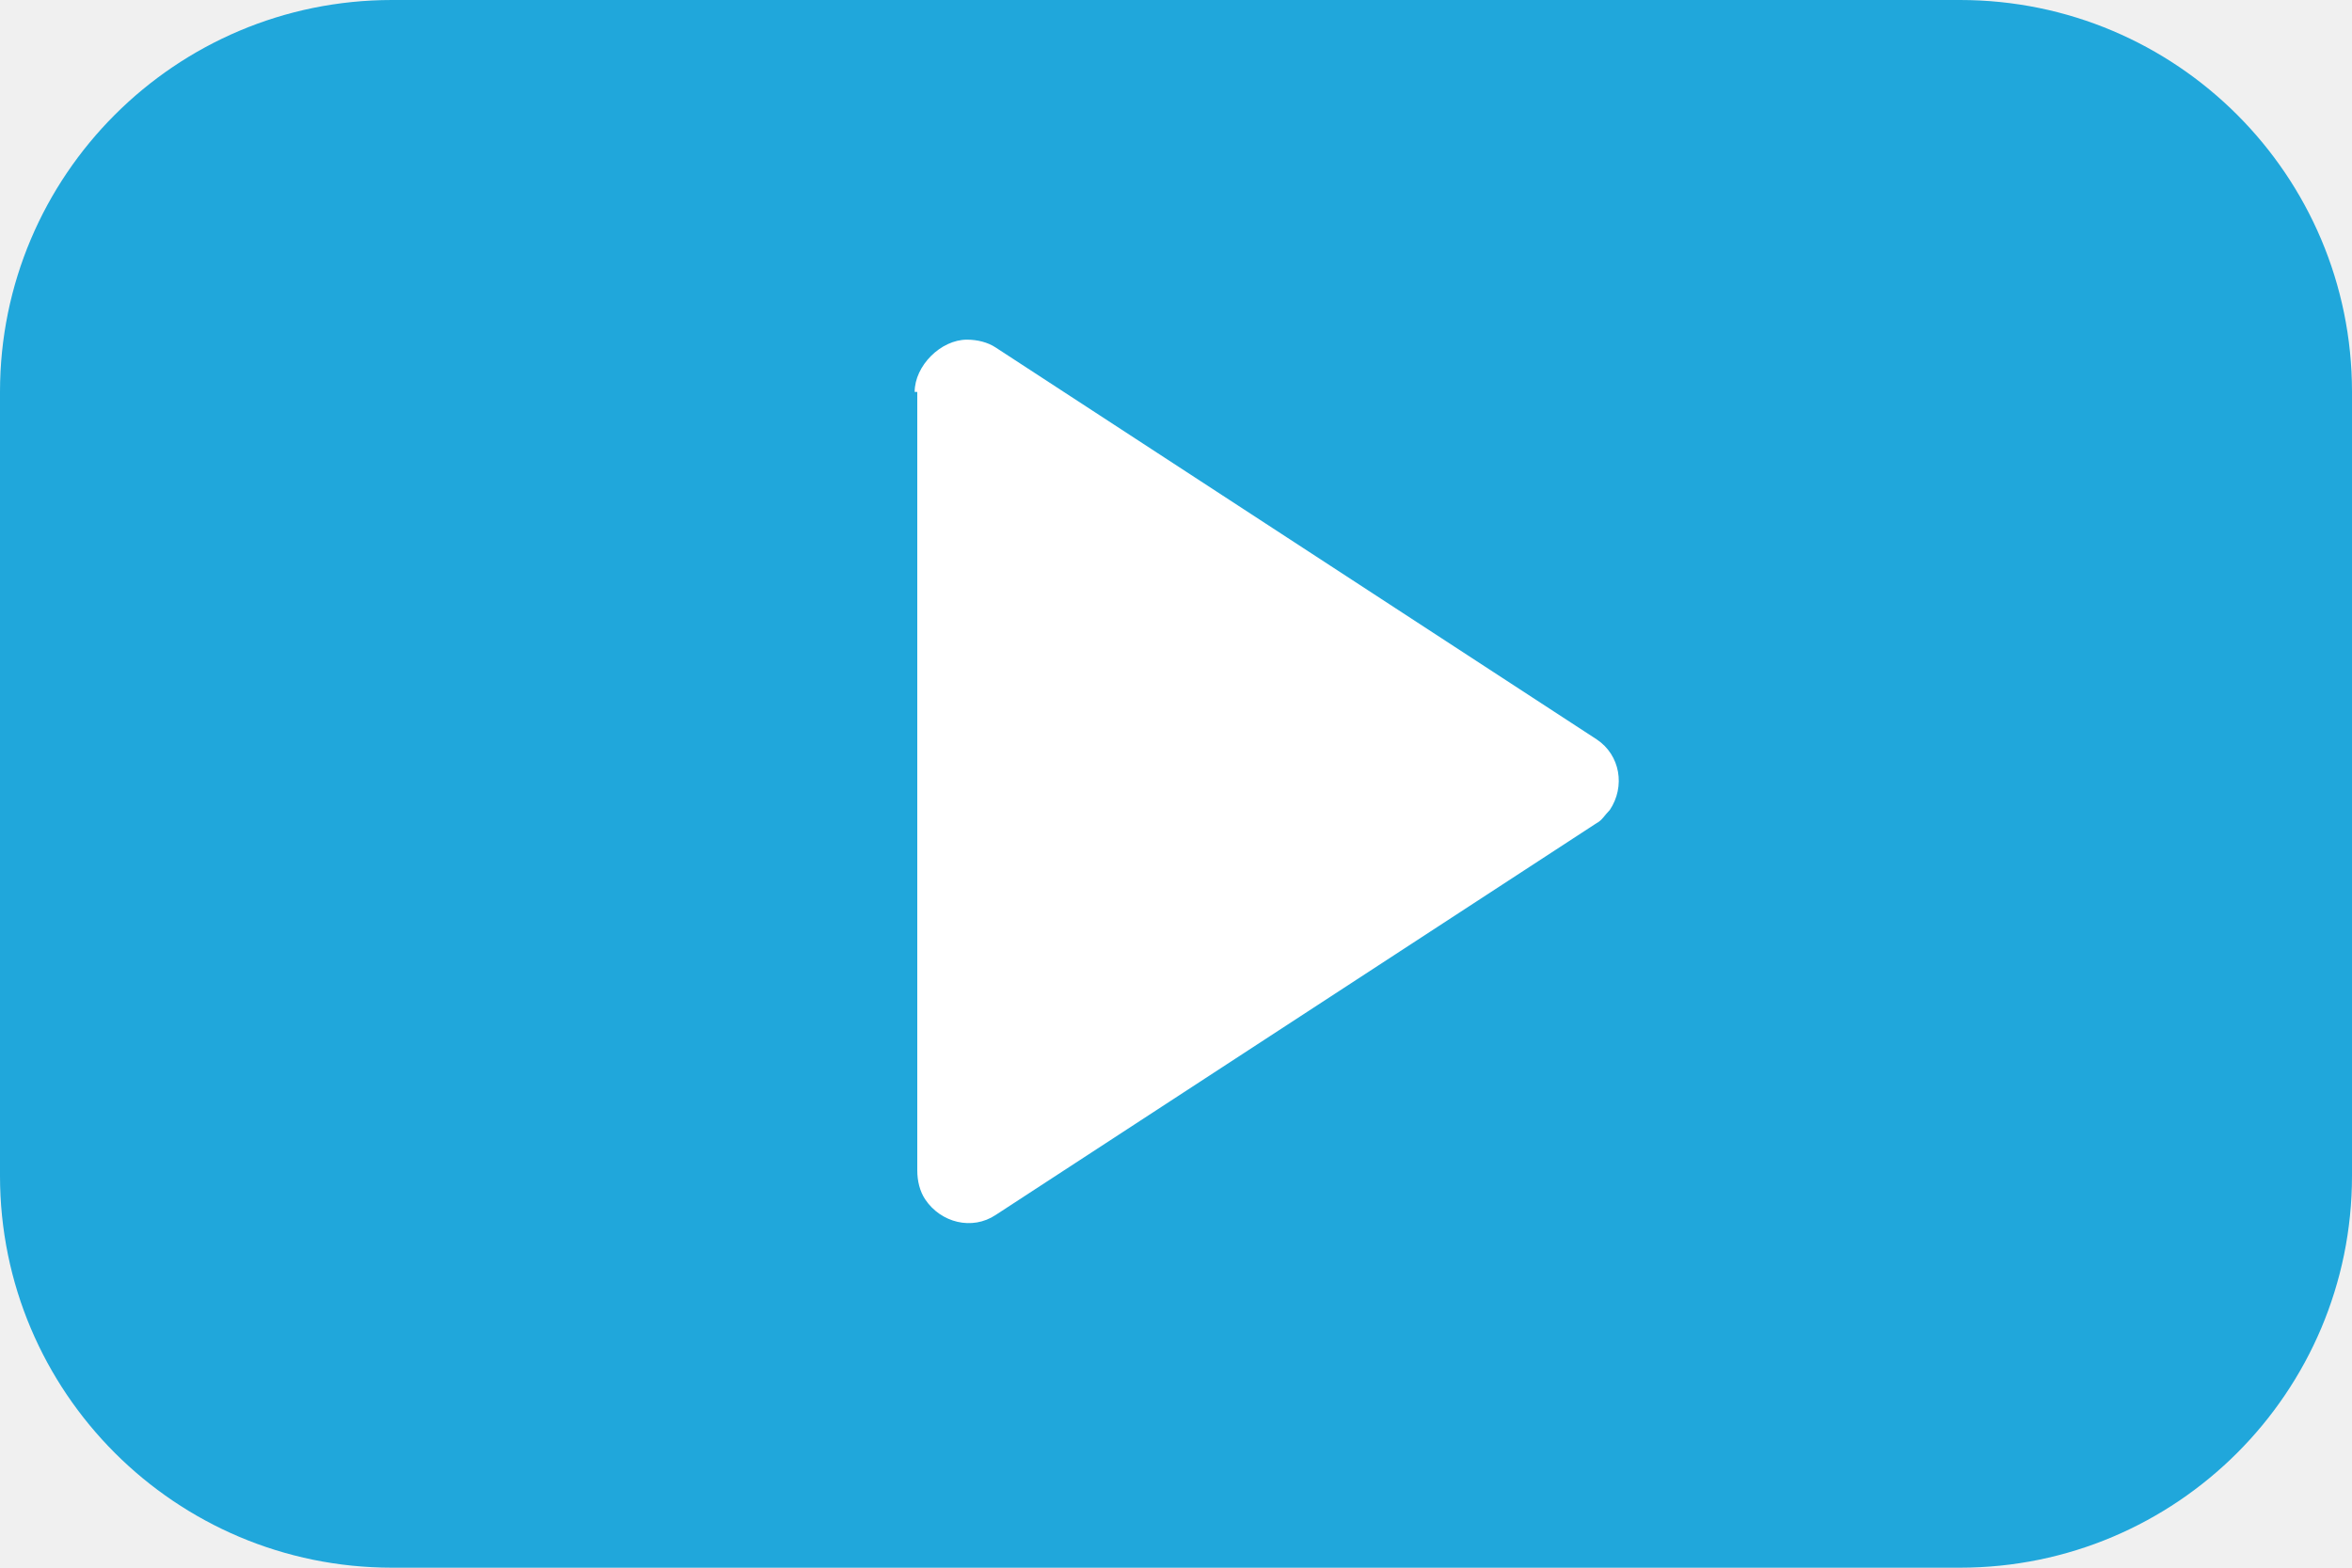
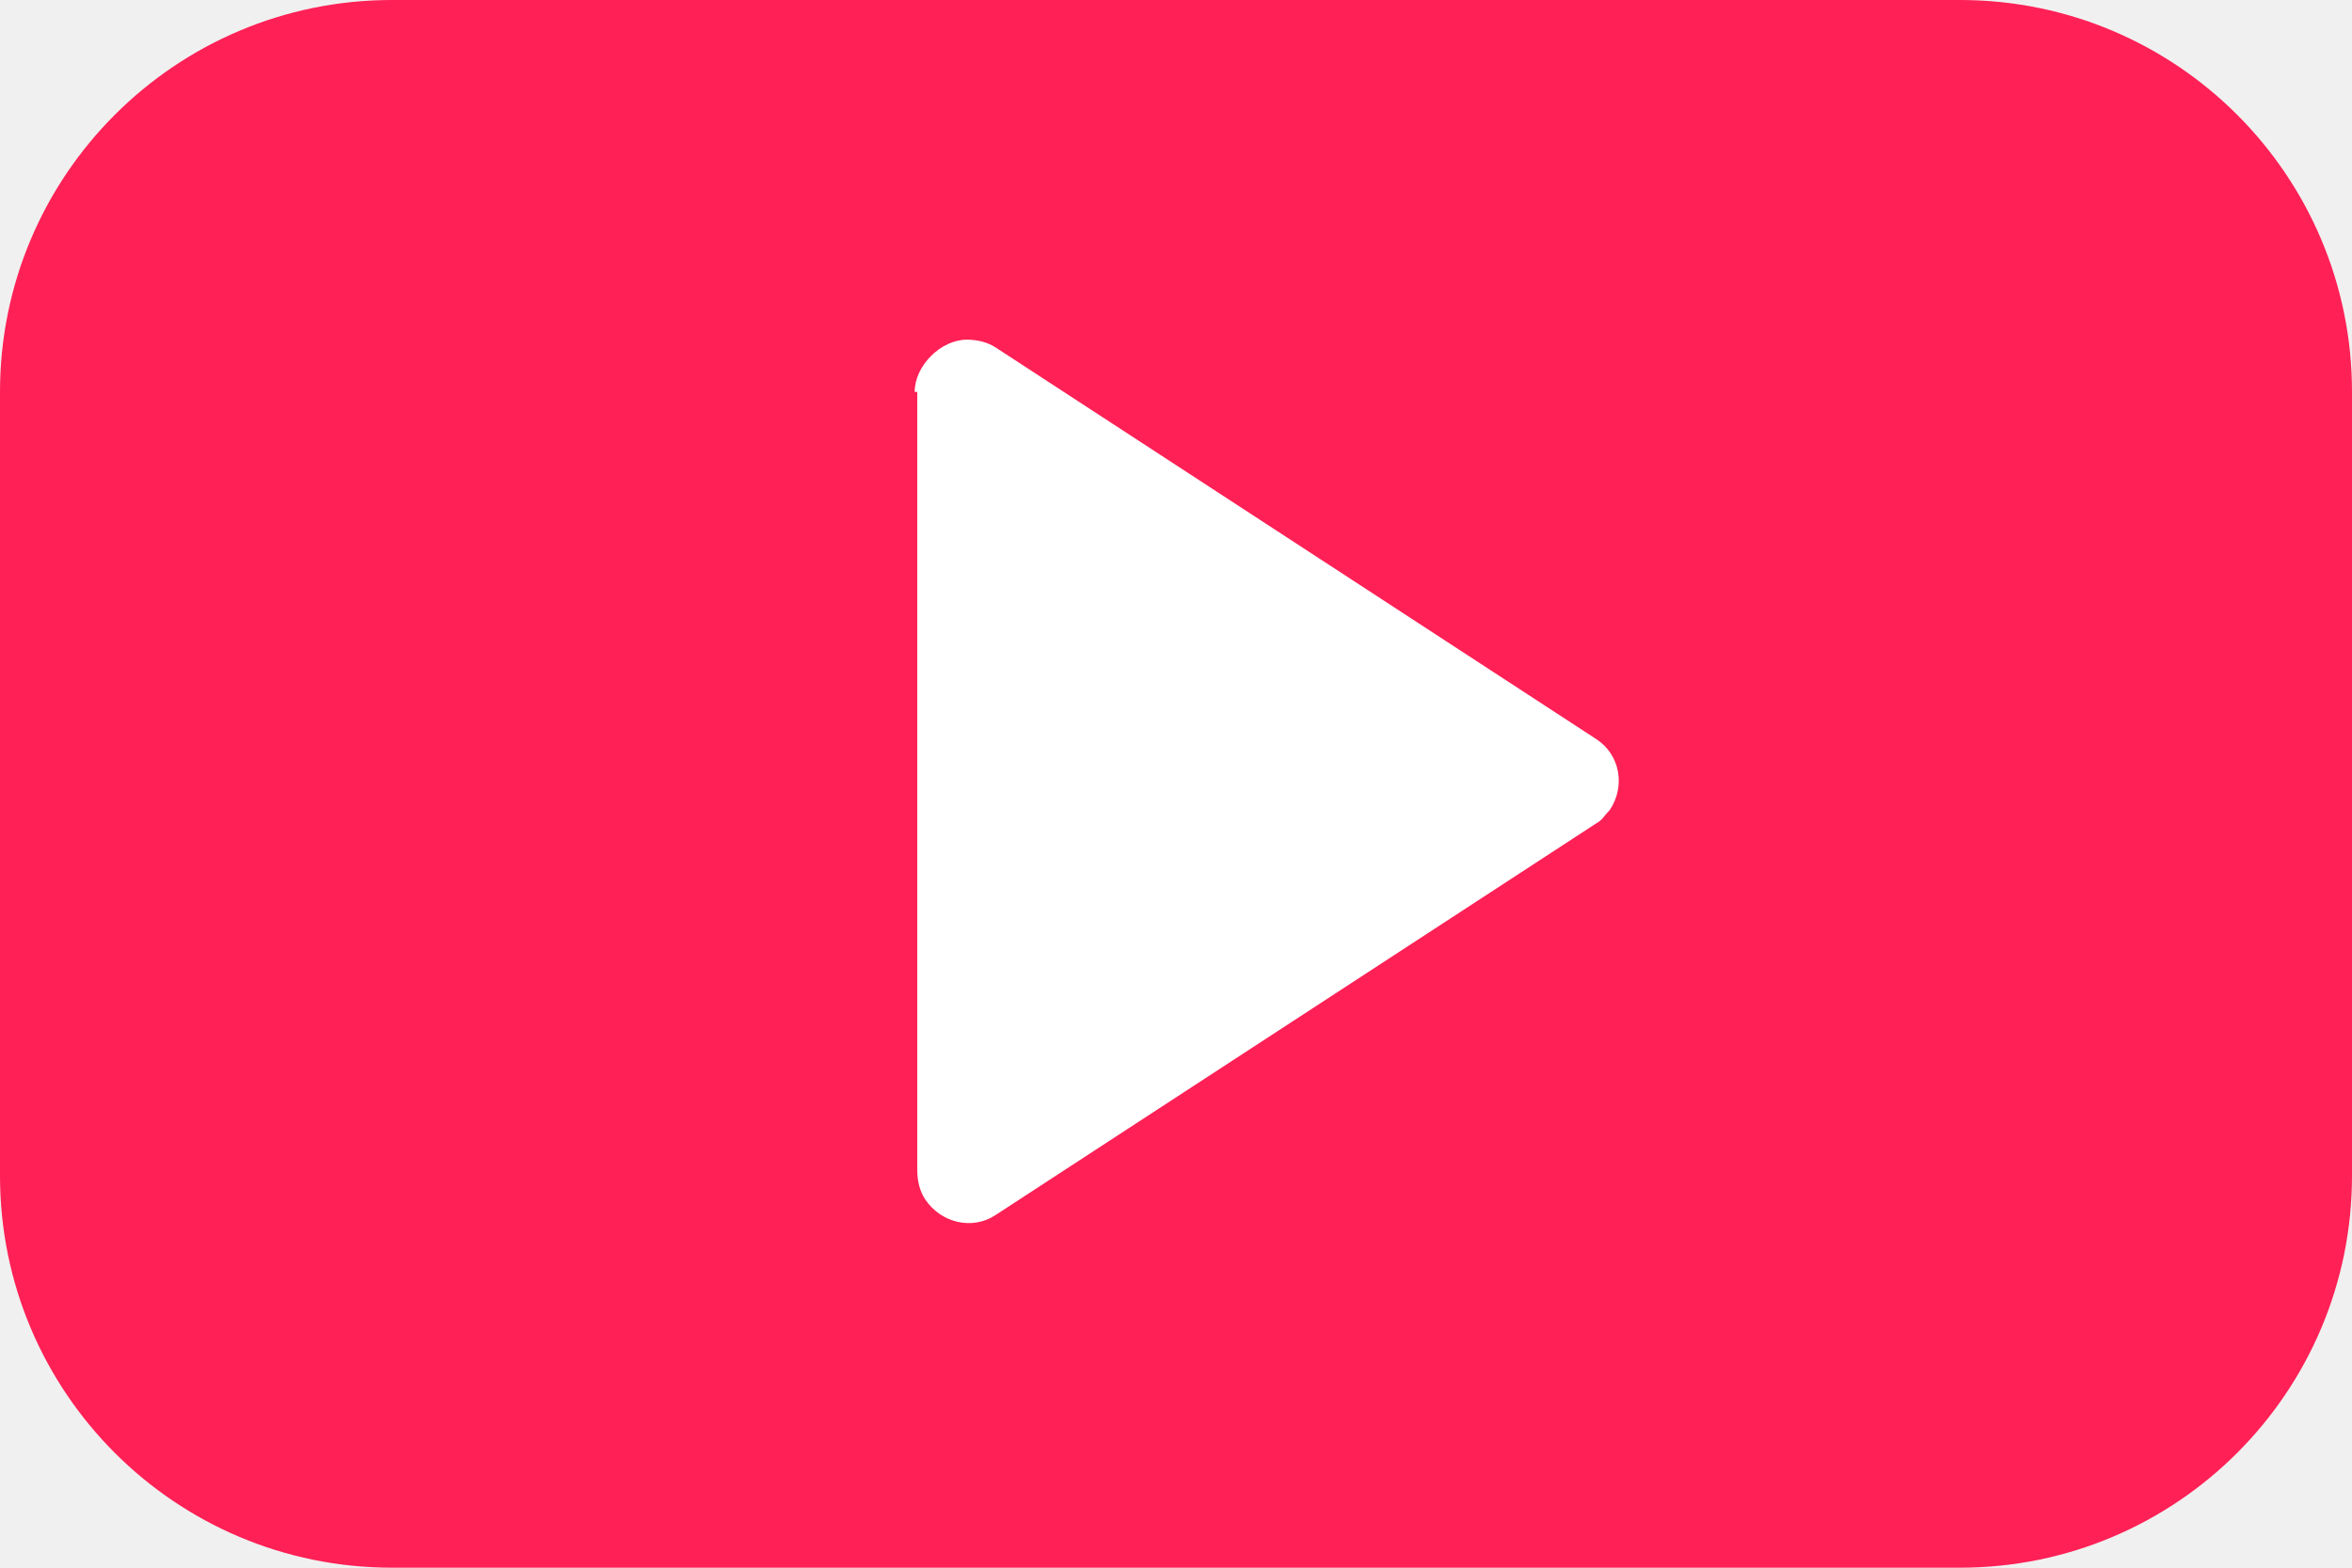
<svg xmlns="http://www.w3.org/2000/svg" viewBox="0 0 90 60">
-   <rect width="90" height="60" rx="15" fill="#20A7DB" />
+   <rect width="90" height="60" rx="15" fill="#FF2056" />
  <path d="M35 15c0-1 1-2 2-2 .4 0 .8.1 1.1.3l23 15c.9.6 1.1 1.8.5 2.7-.2.2-.3.4-.5.5l-23 15c-.9.6-2.1.3-2.7-.6-.2-.3-.3-.7-.3-1.1V15z" fill="white" />
</svg>
